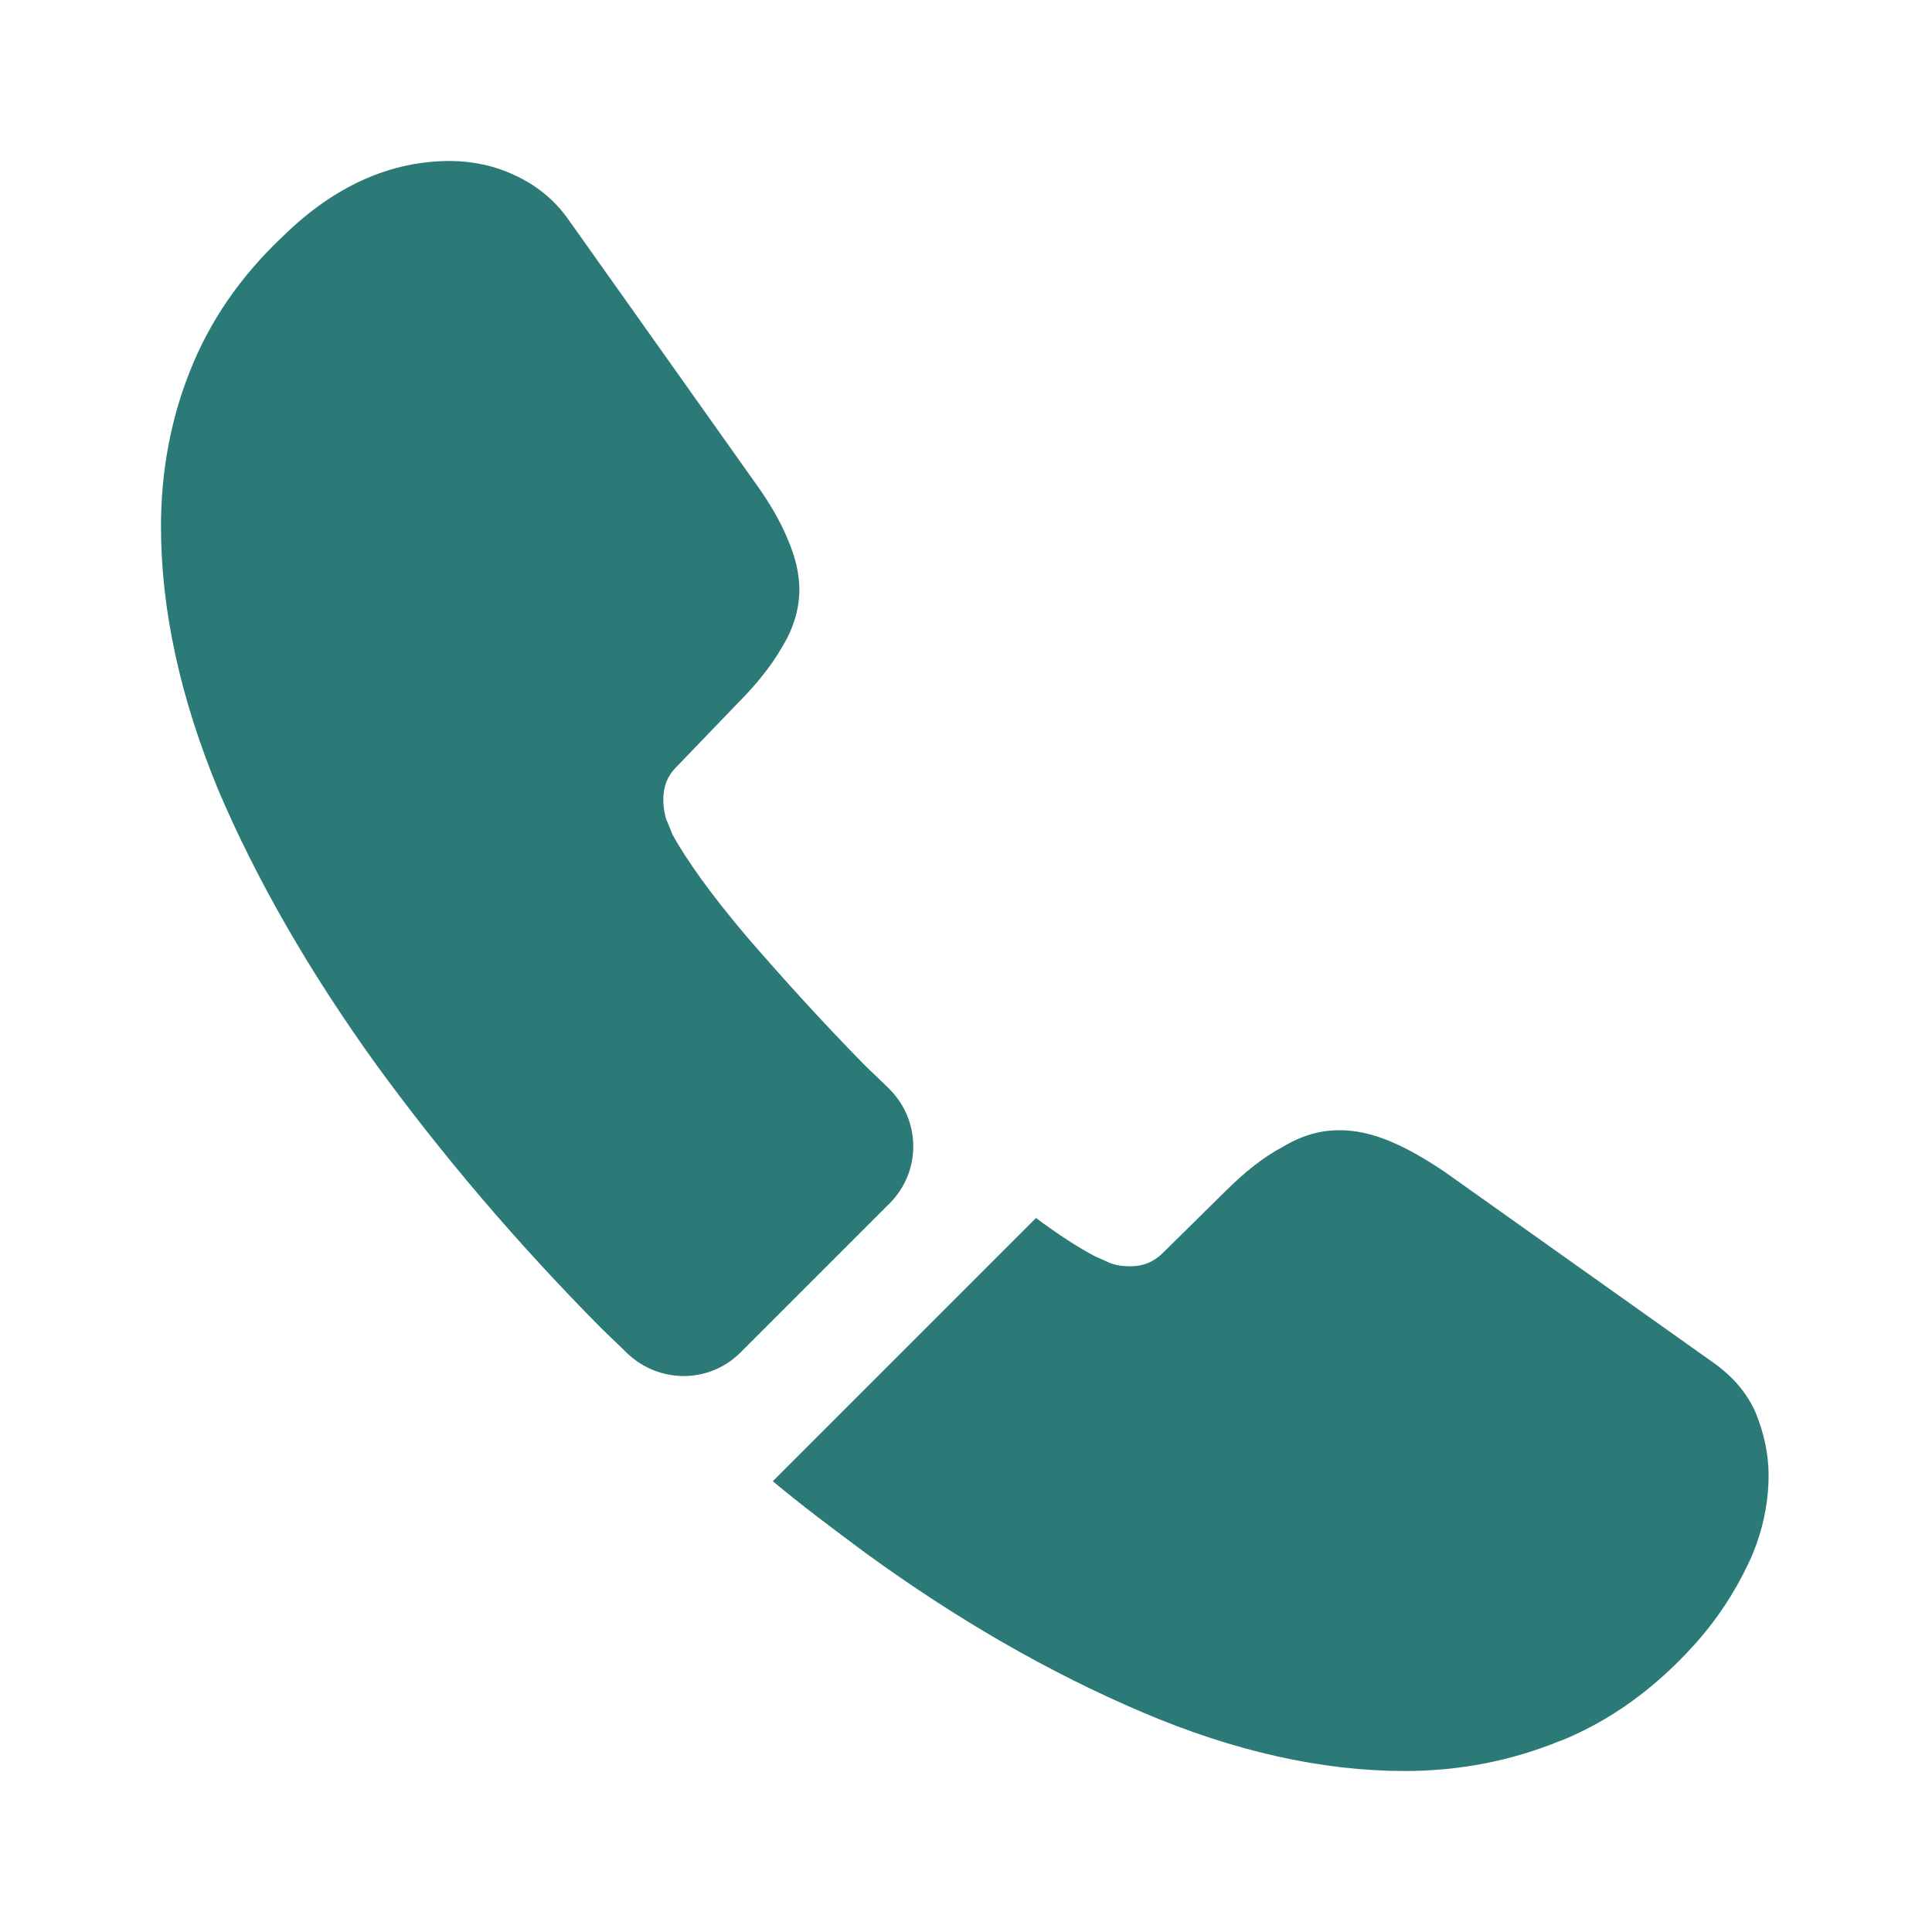
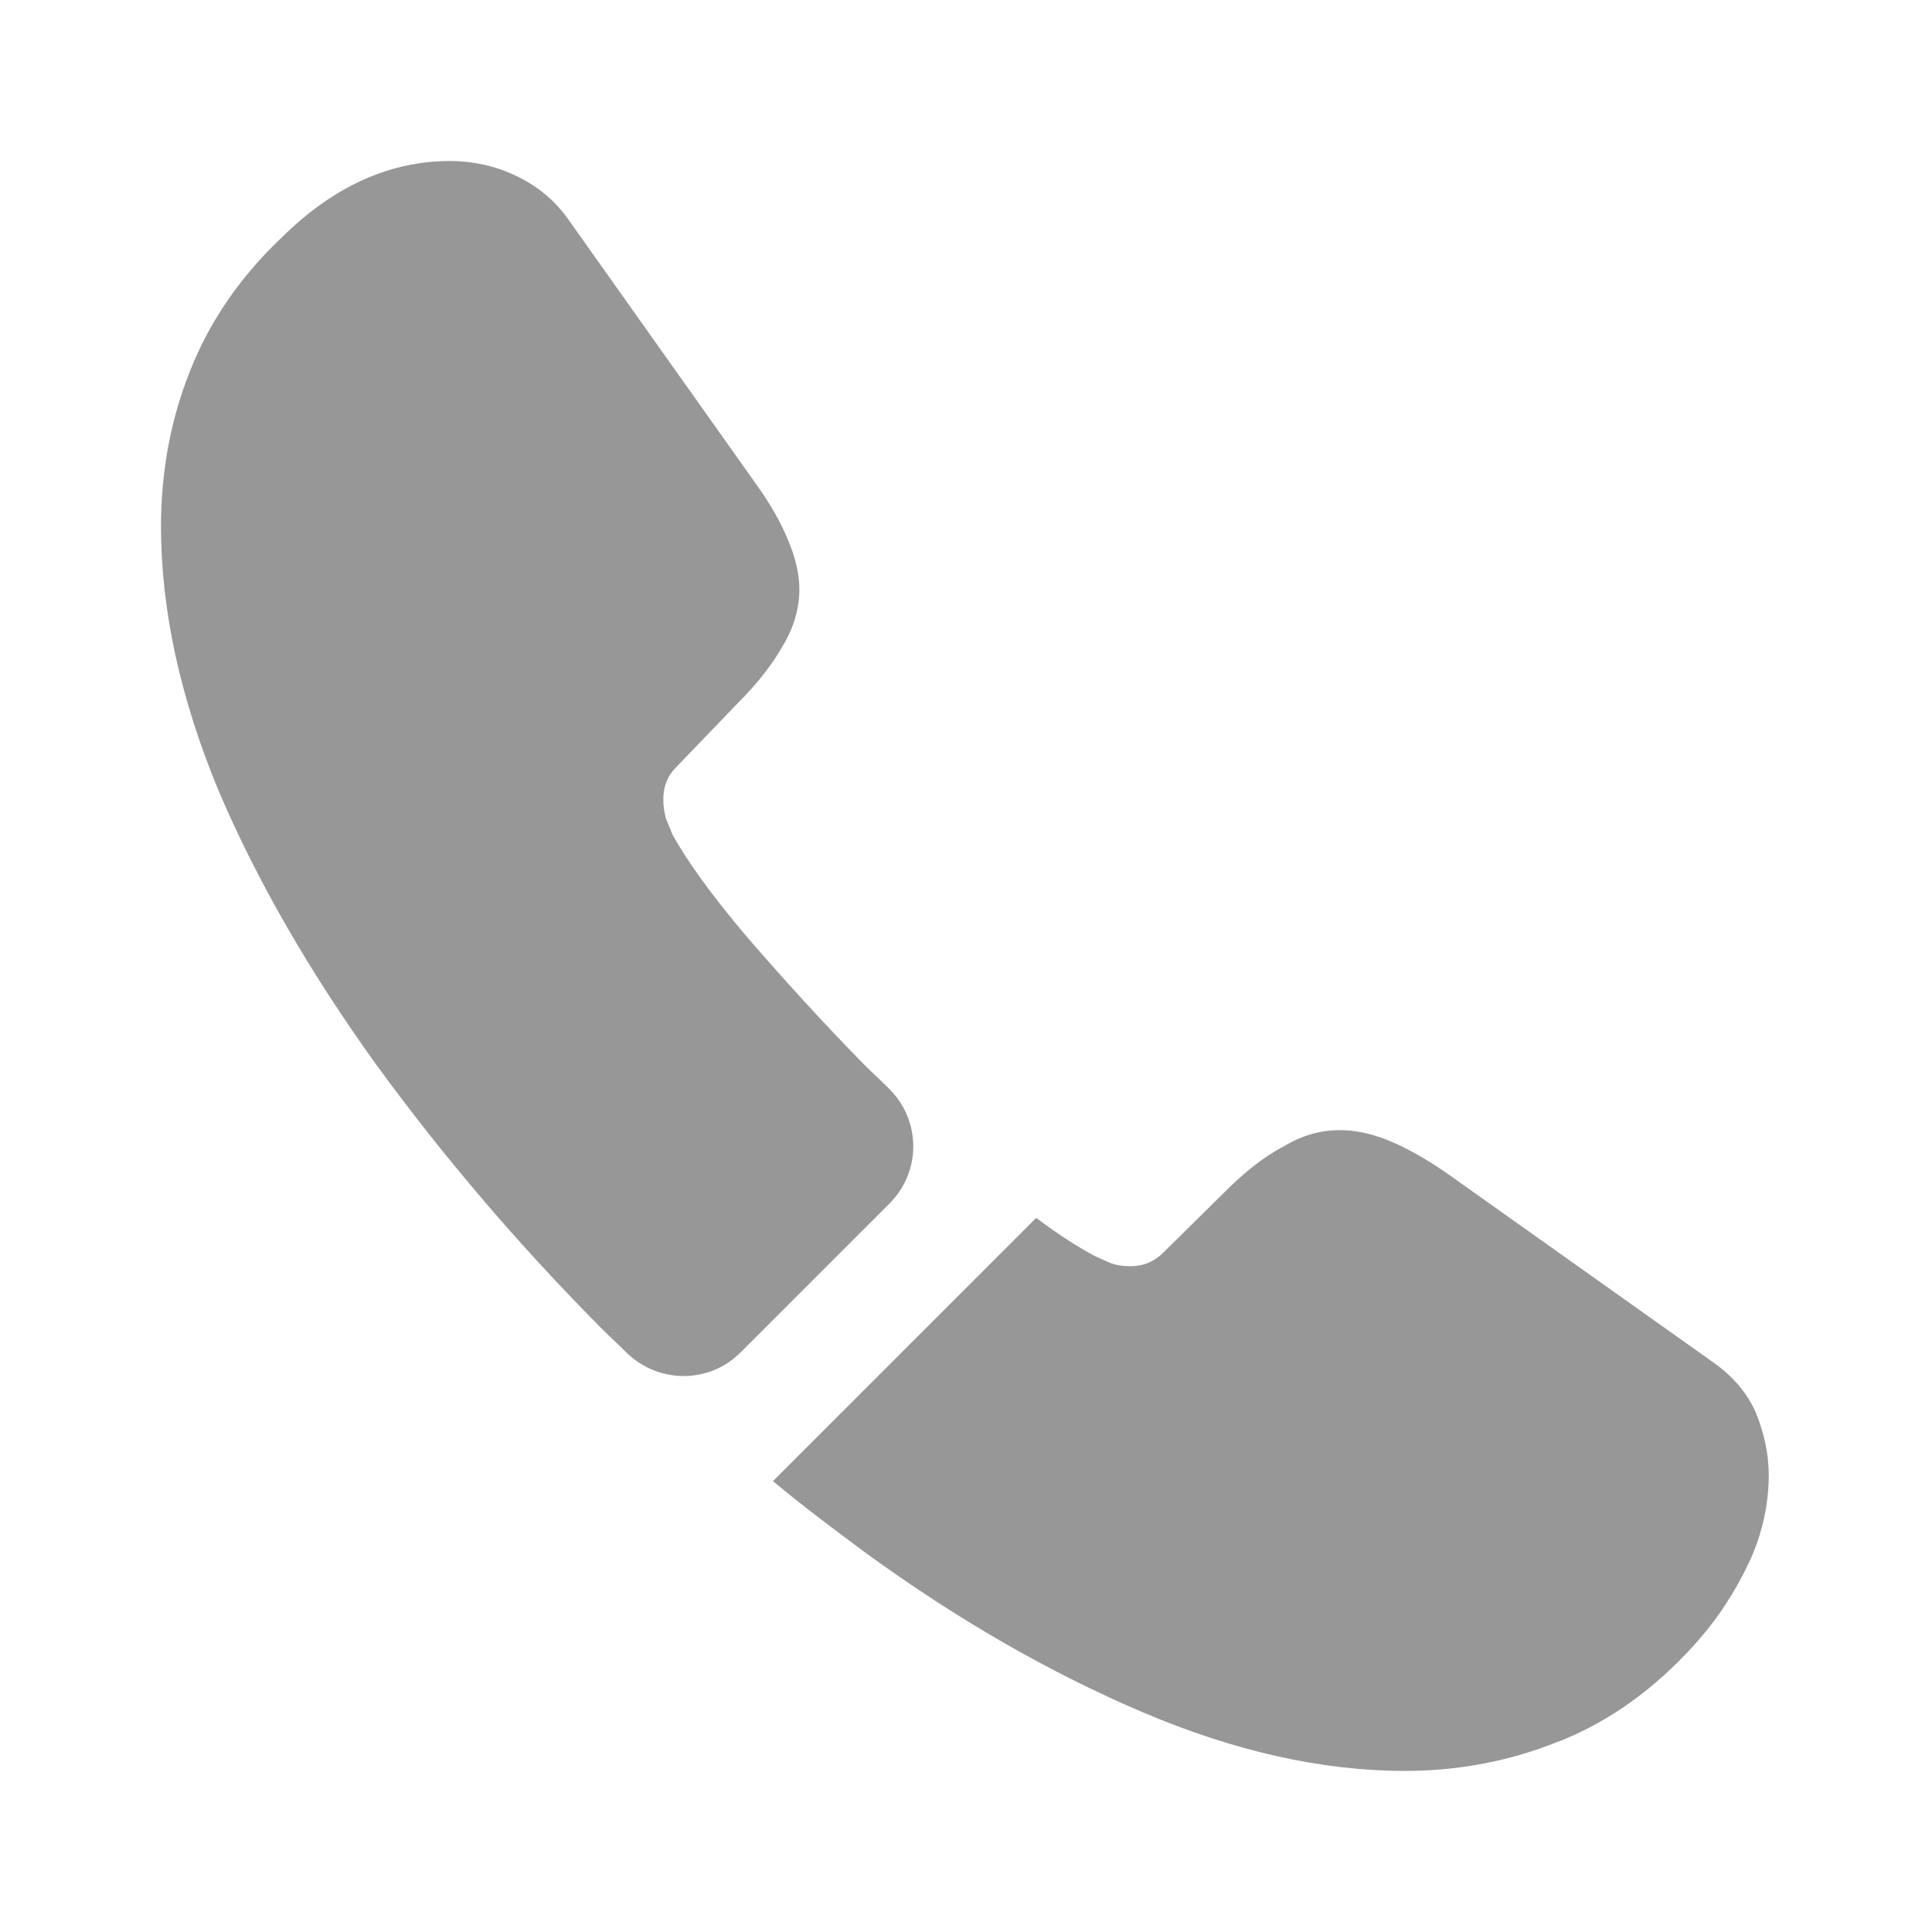
- <svg xmlns="http://www.w3.org/2000/svg" width="64" height="64" viewBox="0 0 64 64" fill="none">
-   <path d="M29.467 39.866L24.533 44.8C23.493 45.84 21.84 45.84 20.773 44.826C20.48 44.533 20.187 44.266 19.893 43.973C17.147 41.2 14.667 38.293 12.453 35.253C10.267 32.213 8.507 29.173 7.227 26.16C5.973 23.12 5.333 20.213 5.333 17.44C5.333 15.626 5.653 13.893 6.293 12.293C6.933 10.666 7.947 9.173 9.36 7.84C11.067 6.16 12.933 5.333 14.907 5.333C15.653 5.333 16.4 5.493 17.067 5.813C17.76 6.133 18.373 6.613 18.853 7.306L25.04 16.026C25.52 16.693 25.867 17.306 26.107 17.893C26.347 18.453 26.48 19.013 26.48 19.52C26.48 20.16 26.293 20.8 25.92 21.413C25.573 22.026 25.067 22.666 24.427 23.306L22.4 25.413C22.107 25.706 21.973 26.053 21.973 26.48C21.973 26.693 22 26.88 22.053 27.093C22.133 27.306 22.213 27.466 22.267 27.626C22.747 28.506 23.573 29.653 24.747 31.04C25.947 32.426 27.227 33.84 28.613 35.253C28.88 35.52 29.173 35.786 29.44 36.053C30.507 37.093 30.533 38.8 29.467 39.866Z" fill="#2B7A78" />
-   <path d="M58.587 48.88C58.587 49.627 58.453 50.4 58.187 51.147C58.107 51.36 58.027 51.574 57.92 51.787C57.467 52.747 56.88 53.654 56.107 54.507C54.8 55.947 53.36 56.987 51.733 57.654C51.707 57.654 51.68 57.68 51.653 57.68C50.08 58.32 48.373 58.667 46.533 58.667C43.813 58.667 40.907 58.027 37.84 56.72C34.773 55.414 31.707 53.654 28.667 51.44C27.627 50.667 26.587 49.894 25.6 49.067L34.32 40.347C35.067 40.907 35.733 41.334 36.293 41.627C36.427 41.68 36.587 41.76 36.773 41.84C36.987 41.92 37.2 41.947 37.44 41.947C37.893 41.947 38.24 41.787 38.533 41.494L40.56 39.494C41.227 38.827 41.867 38.32 42.48 38C43.093 37.627 43.707 37.44 44.373 37.44C44.88 37.44 45.413 37.547 46 37.787C46.587 38.027 47.2 38.374 47.867 38.827L56.693 45.094C57.387 45.574 57.867 46.134 58.16 46.8C58.427 47.467 58.587 48.134 58.587 48.88Z" fill="#2B7A78" />
+ <svg xmlns="http://www.w3.org/2000/svg" width="24" height="24" viewBox="0 0 24 24" fill="none">
+   <path d="M11.05 14.95L9.2 16.8C8.81 17.19 8.19 17.19 7.79 16.81C7.68 16.7 7.57 16.6 7.46 16.49C6.43 15.45 5.5 14.36 4.67 13.22C3.85 12.08 3.19 10.94 2.71 9.81C2.24 8.67 2 7.58 2 6.54C2 5.86 2.12 5.21 2.36 4.61C2.6 4 2.98 3.44 3.51 2.94C4.15 2.31 4.85 2 5.59 2C5.87 2 6.15 2.06 6.4 2.18C6.66 2.3 6.89 2.48 7.07 2.74L9.39 6.01C9.57 6.26 9.7 6.49 9.79 6.71C9.88 6.92 9.93 7.13 9.93 7.32C9.93 7.56 9.86 7.8 9.72 8.03C9.59 8.26 9.4 8.5 9.16 8.74L8.4 9.53C8.29 9.64 8.24 9.77 8.24 9.93C8.24 10.01 8.25 10.08 8.27 10.16C8.3 10.24 8.33 10.3 8.35 10.36C8.53 10.69 8.84 11.12 9.28 11.64C9.73 12.16 10.21 12.69 10.73 13.22C10.83 13.32 10.94 13.42 11.04 13.52C11.44 13.91 11.45 14.55 11.05 14.95Z" fill="#979797" />
+   <path d="M21.972 18.329C21.972 18.609 21.922 18.899 21.822 19.179C21.792 19.259 21.762 19.339 21.722 19.419C21.552 19.779 21.332 20.119 21.042 20.439C20.552 20.979 20.012 21.369 19.402 21.619C19.392 21.619 19.382 21.629 19.372 21.629C18.782 21.869 18.142 21.999 17.452 21.999C16.432 21.999 15.342 21.759 14.192 21.269C13.042 20.779 11.892 20.119 10.752 19.289C10.362 18.999 9.972 18.709 9.602 18.399L12.872 15.129C13.152 15.339 13.402 15.499 13.612 15.609C13.662 15.629 13.722 15.659 13.792 15.689C13.872 15.719 13.952 15.729 14.042 15.729C14.212 15.729 14.342 15.669 14.452 15.559L15.212 14.809C15.462 14.559 15.702 14.369 15.932 14.249C16.162 14.109 16.392 14.039 16.642 14.039C16.832 14.039 17.032 14.079 17.252 14.169C17.472 14.259 17.702 14.389 17.952 14.559L21.262 16.909C21.522 17.089 21.702 17.299 21.812 17.549C21.912 17.799 21.972 18.049 21.972 18.329Z" fill="#979797" />
</svg>
